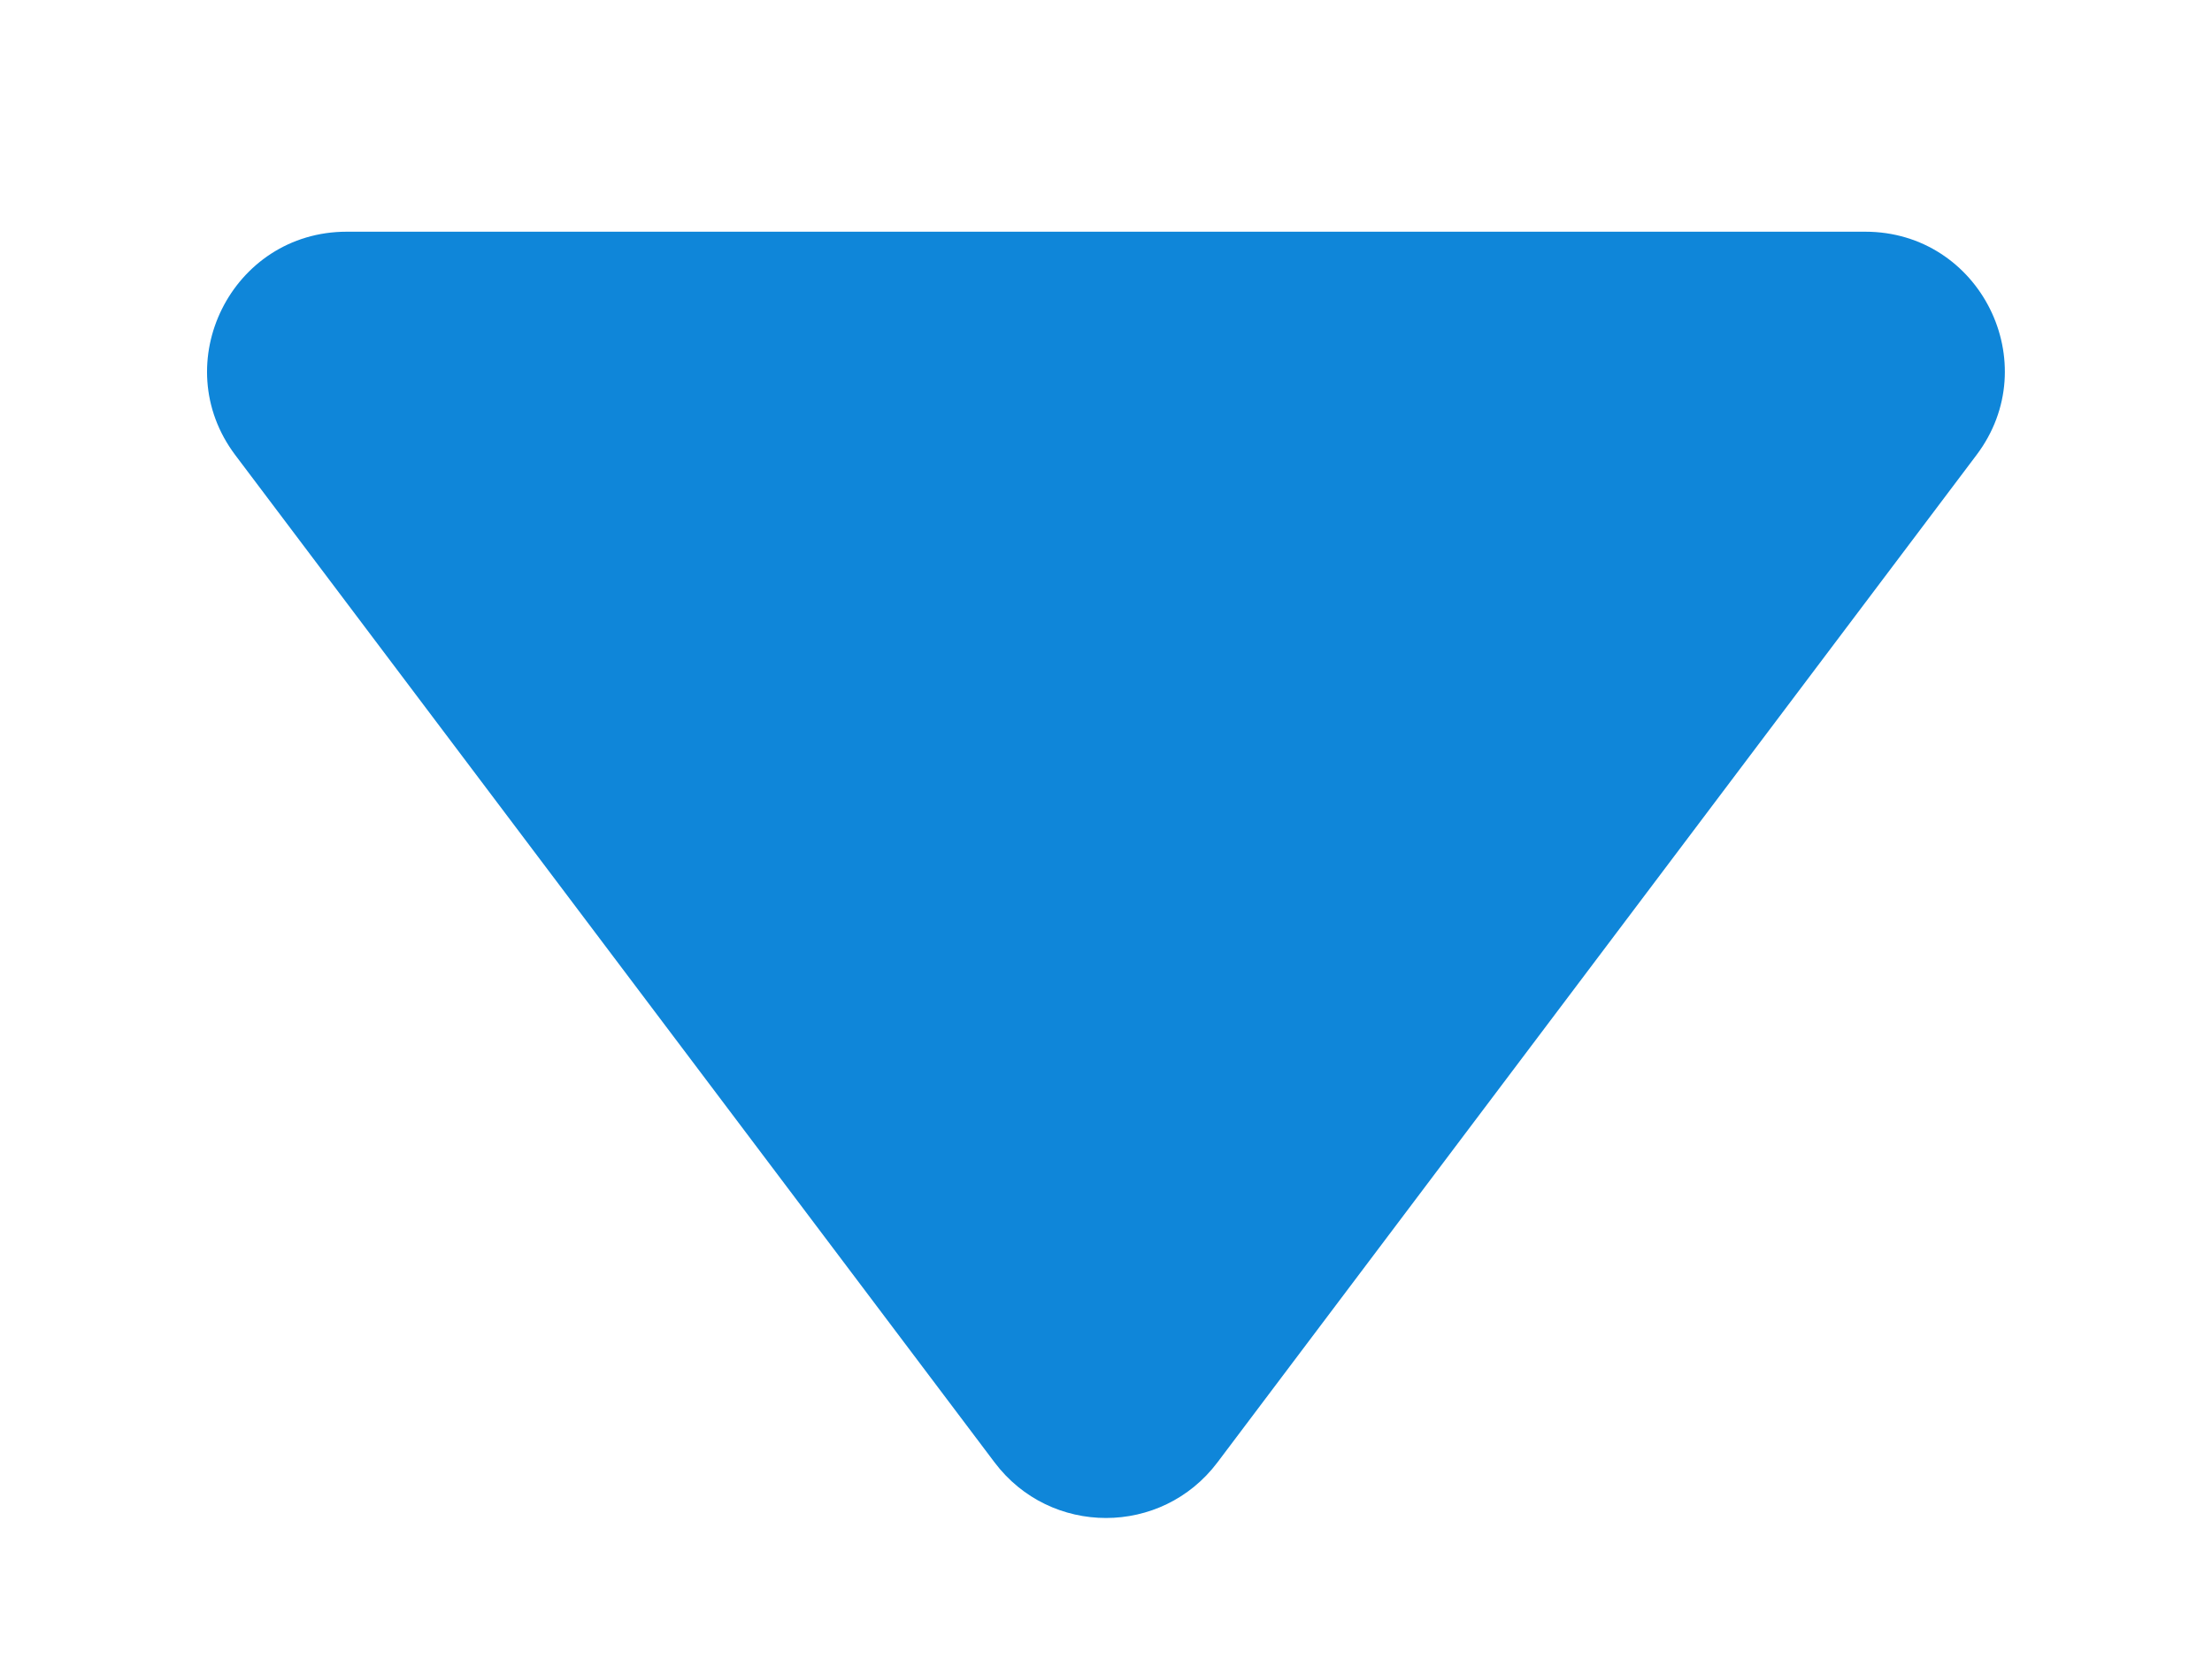
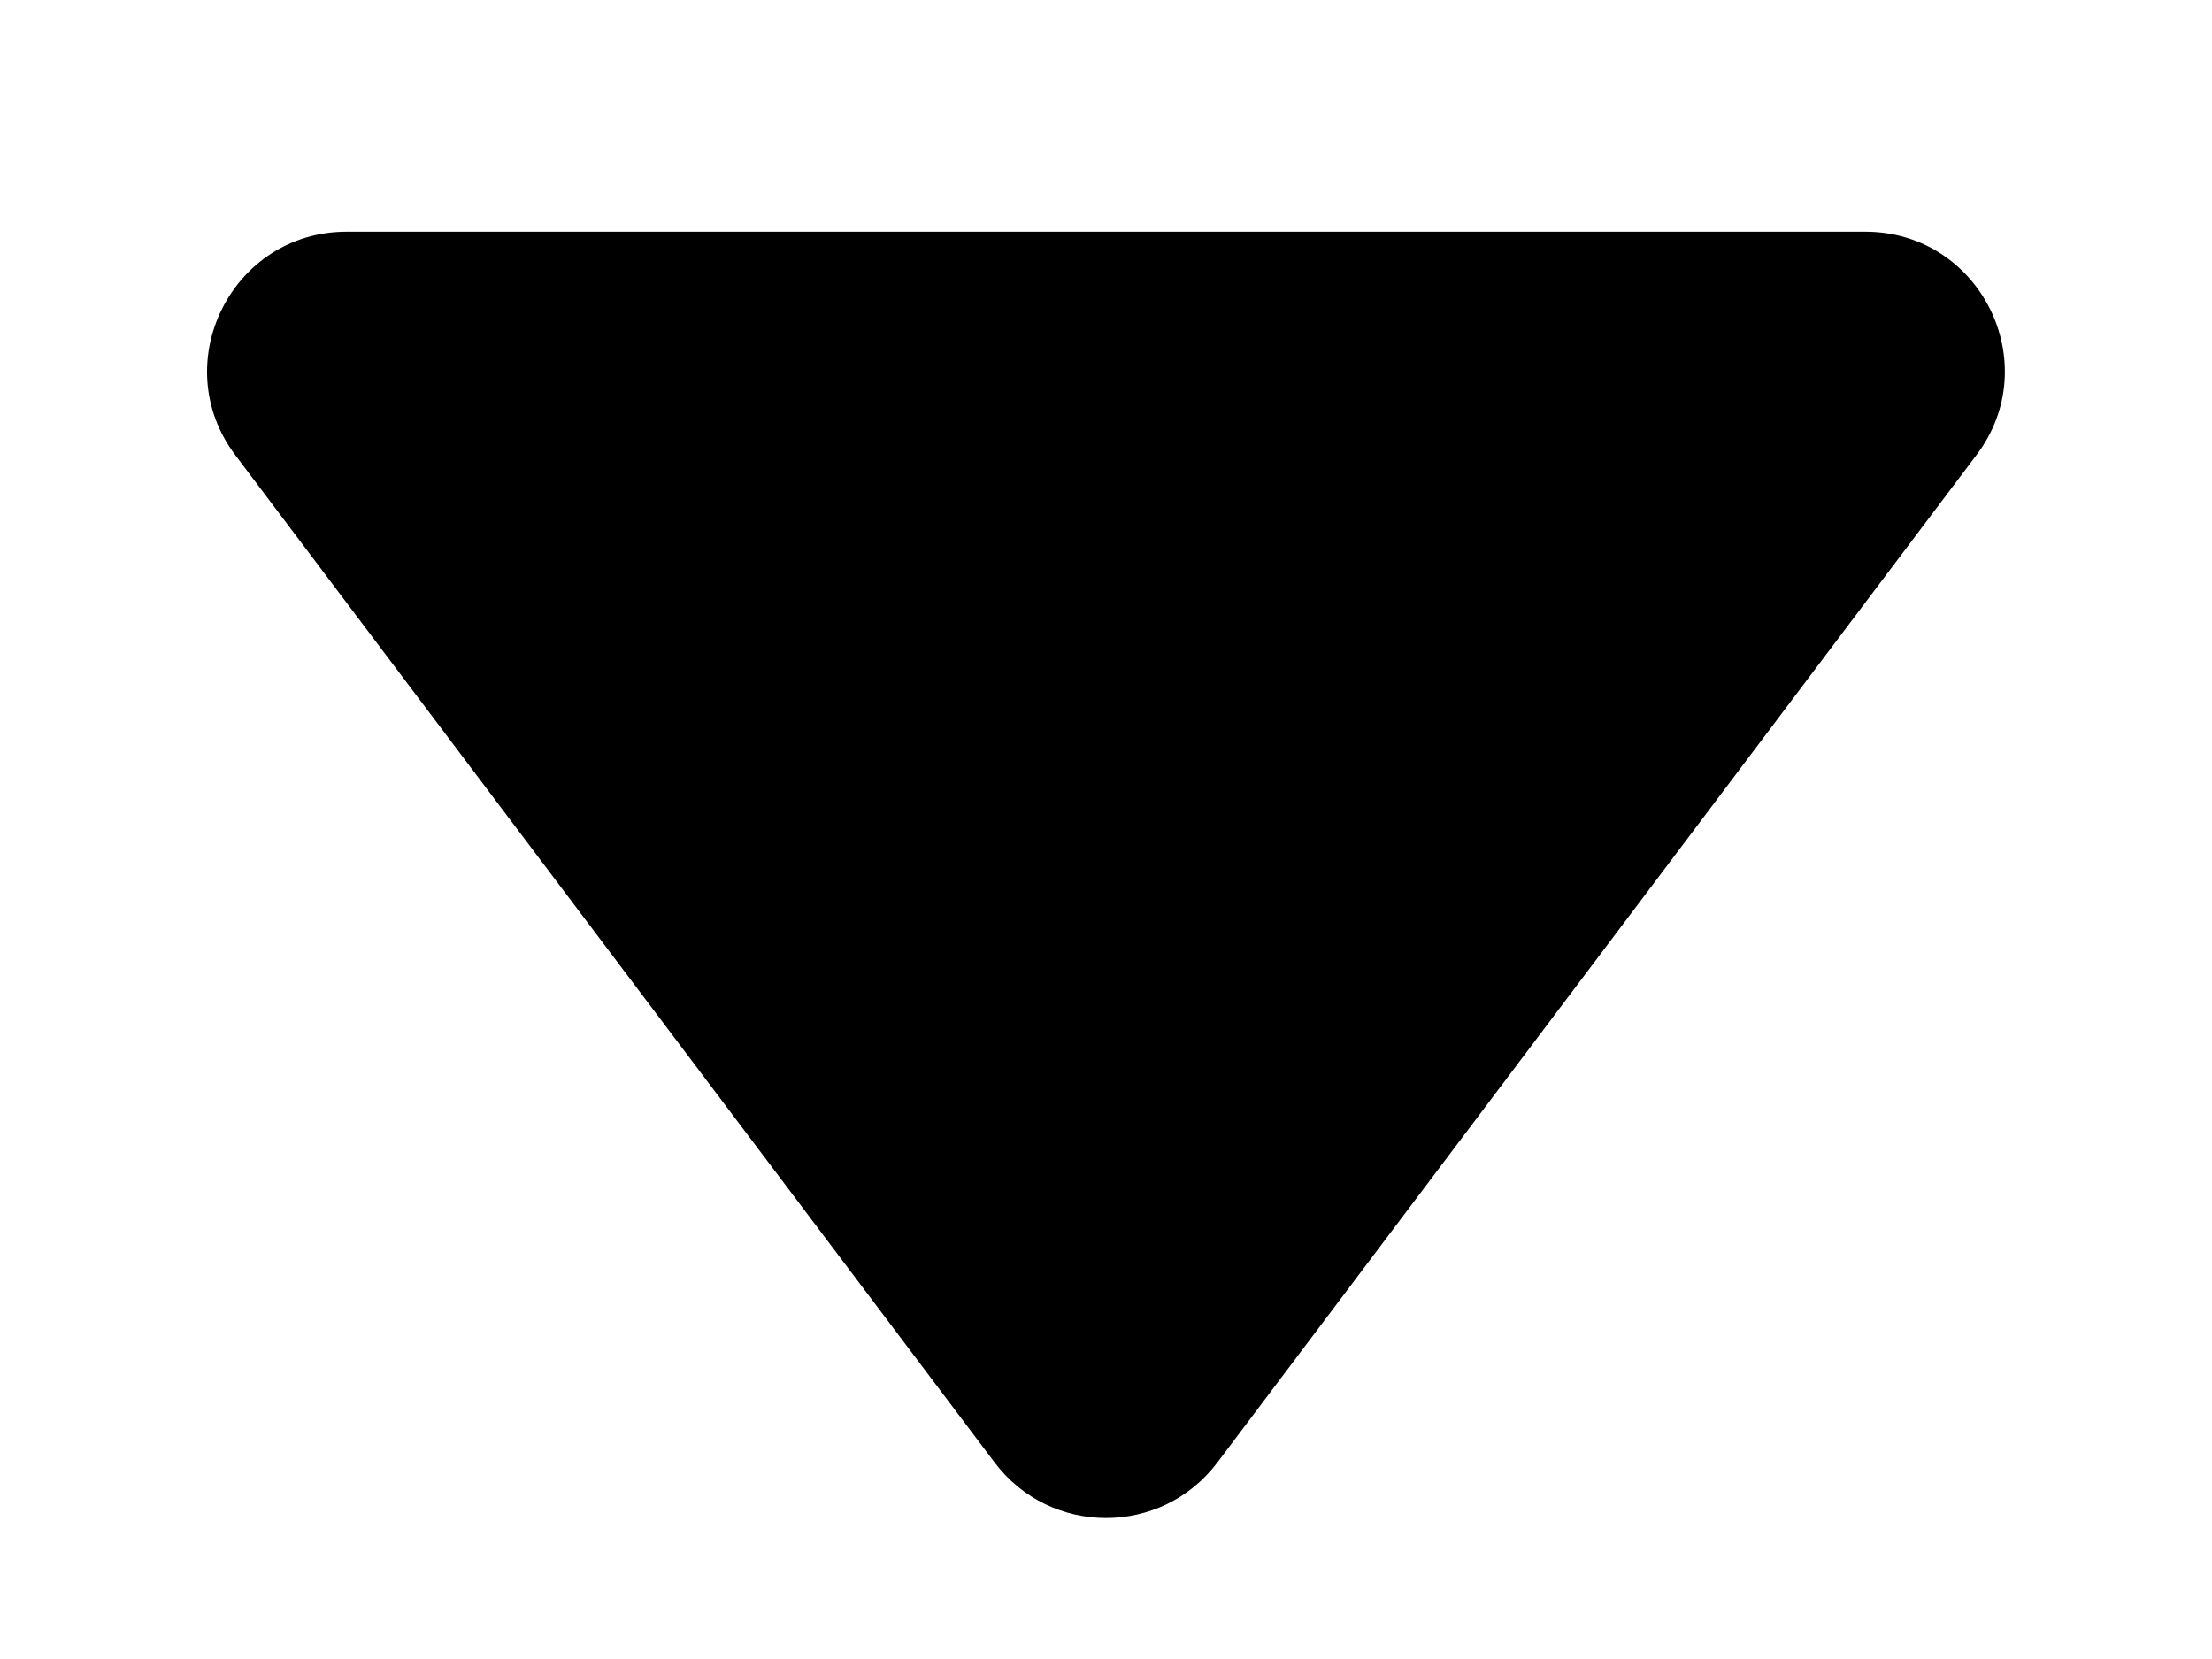
<svg xmlns="http://www.w3.org/2000/svg" width="8" height="6" viewBox="0 0 8 6" fill="none">
-   <path d="M4.403 5.289C4.201 5.557 3.799 5.557 3.597 5.289L0.851 1.646C0.601 1.314 0.838 0.838 1.254 0.838L6.746 0.838C7.162 0.838 7.399 1.314 7.148 1.646L4.403 5.289Z" fill="#0F86D9" />
+   <path d="M4.403 5.289C4.201 5.557 3.799 5.557 3.597 5.289L0.851 1.646C0.601 1.314 0.838 0.838 1.254 0.838L6.746 0.838C7.162 0.838 7.399 1.314 7.148 1.646L4.403 5.289Z" fill="currentColor" />
</svg>
